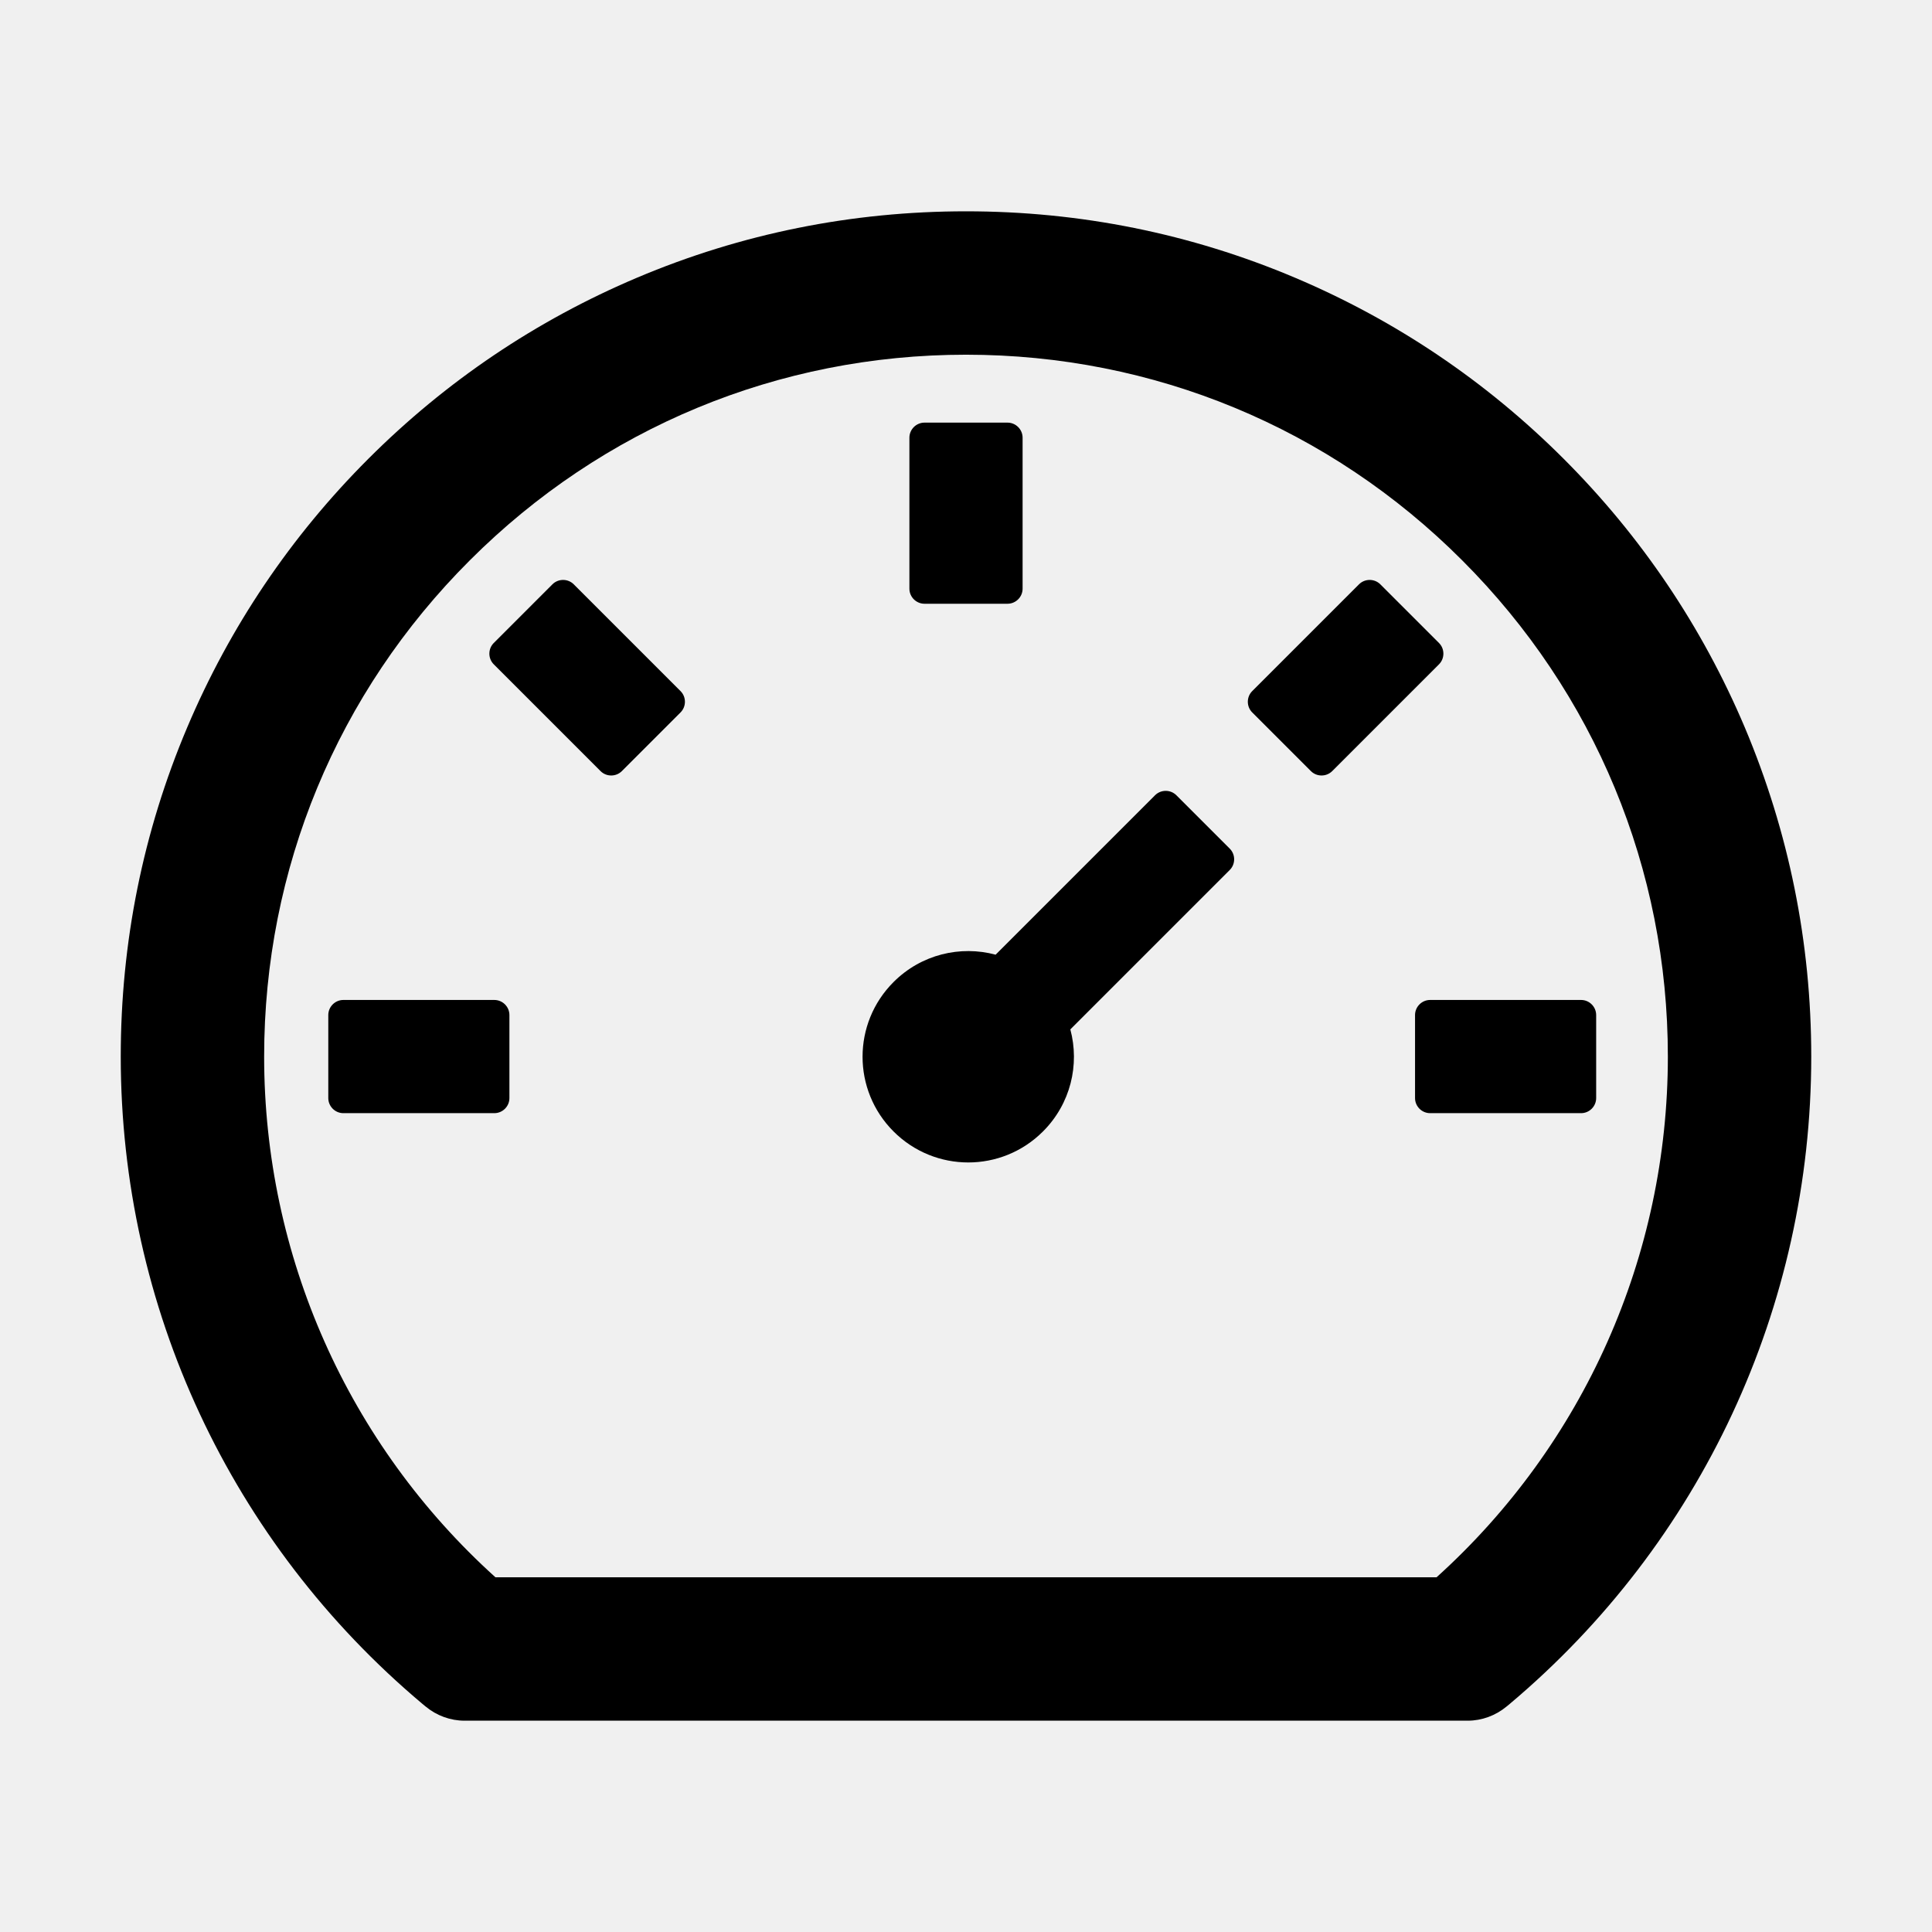
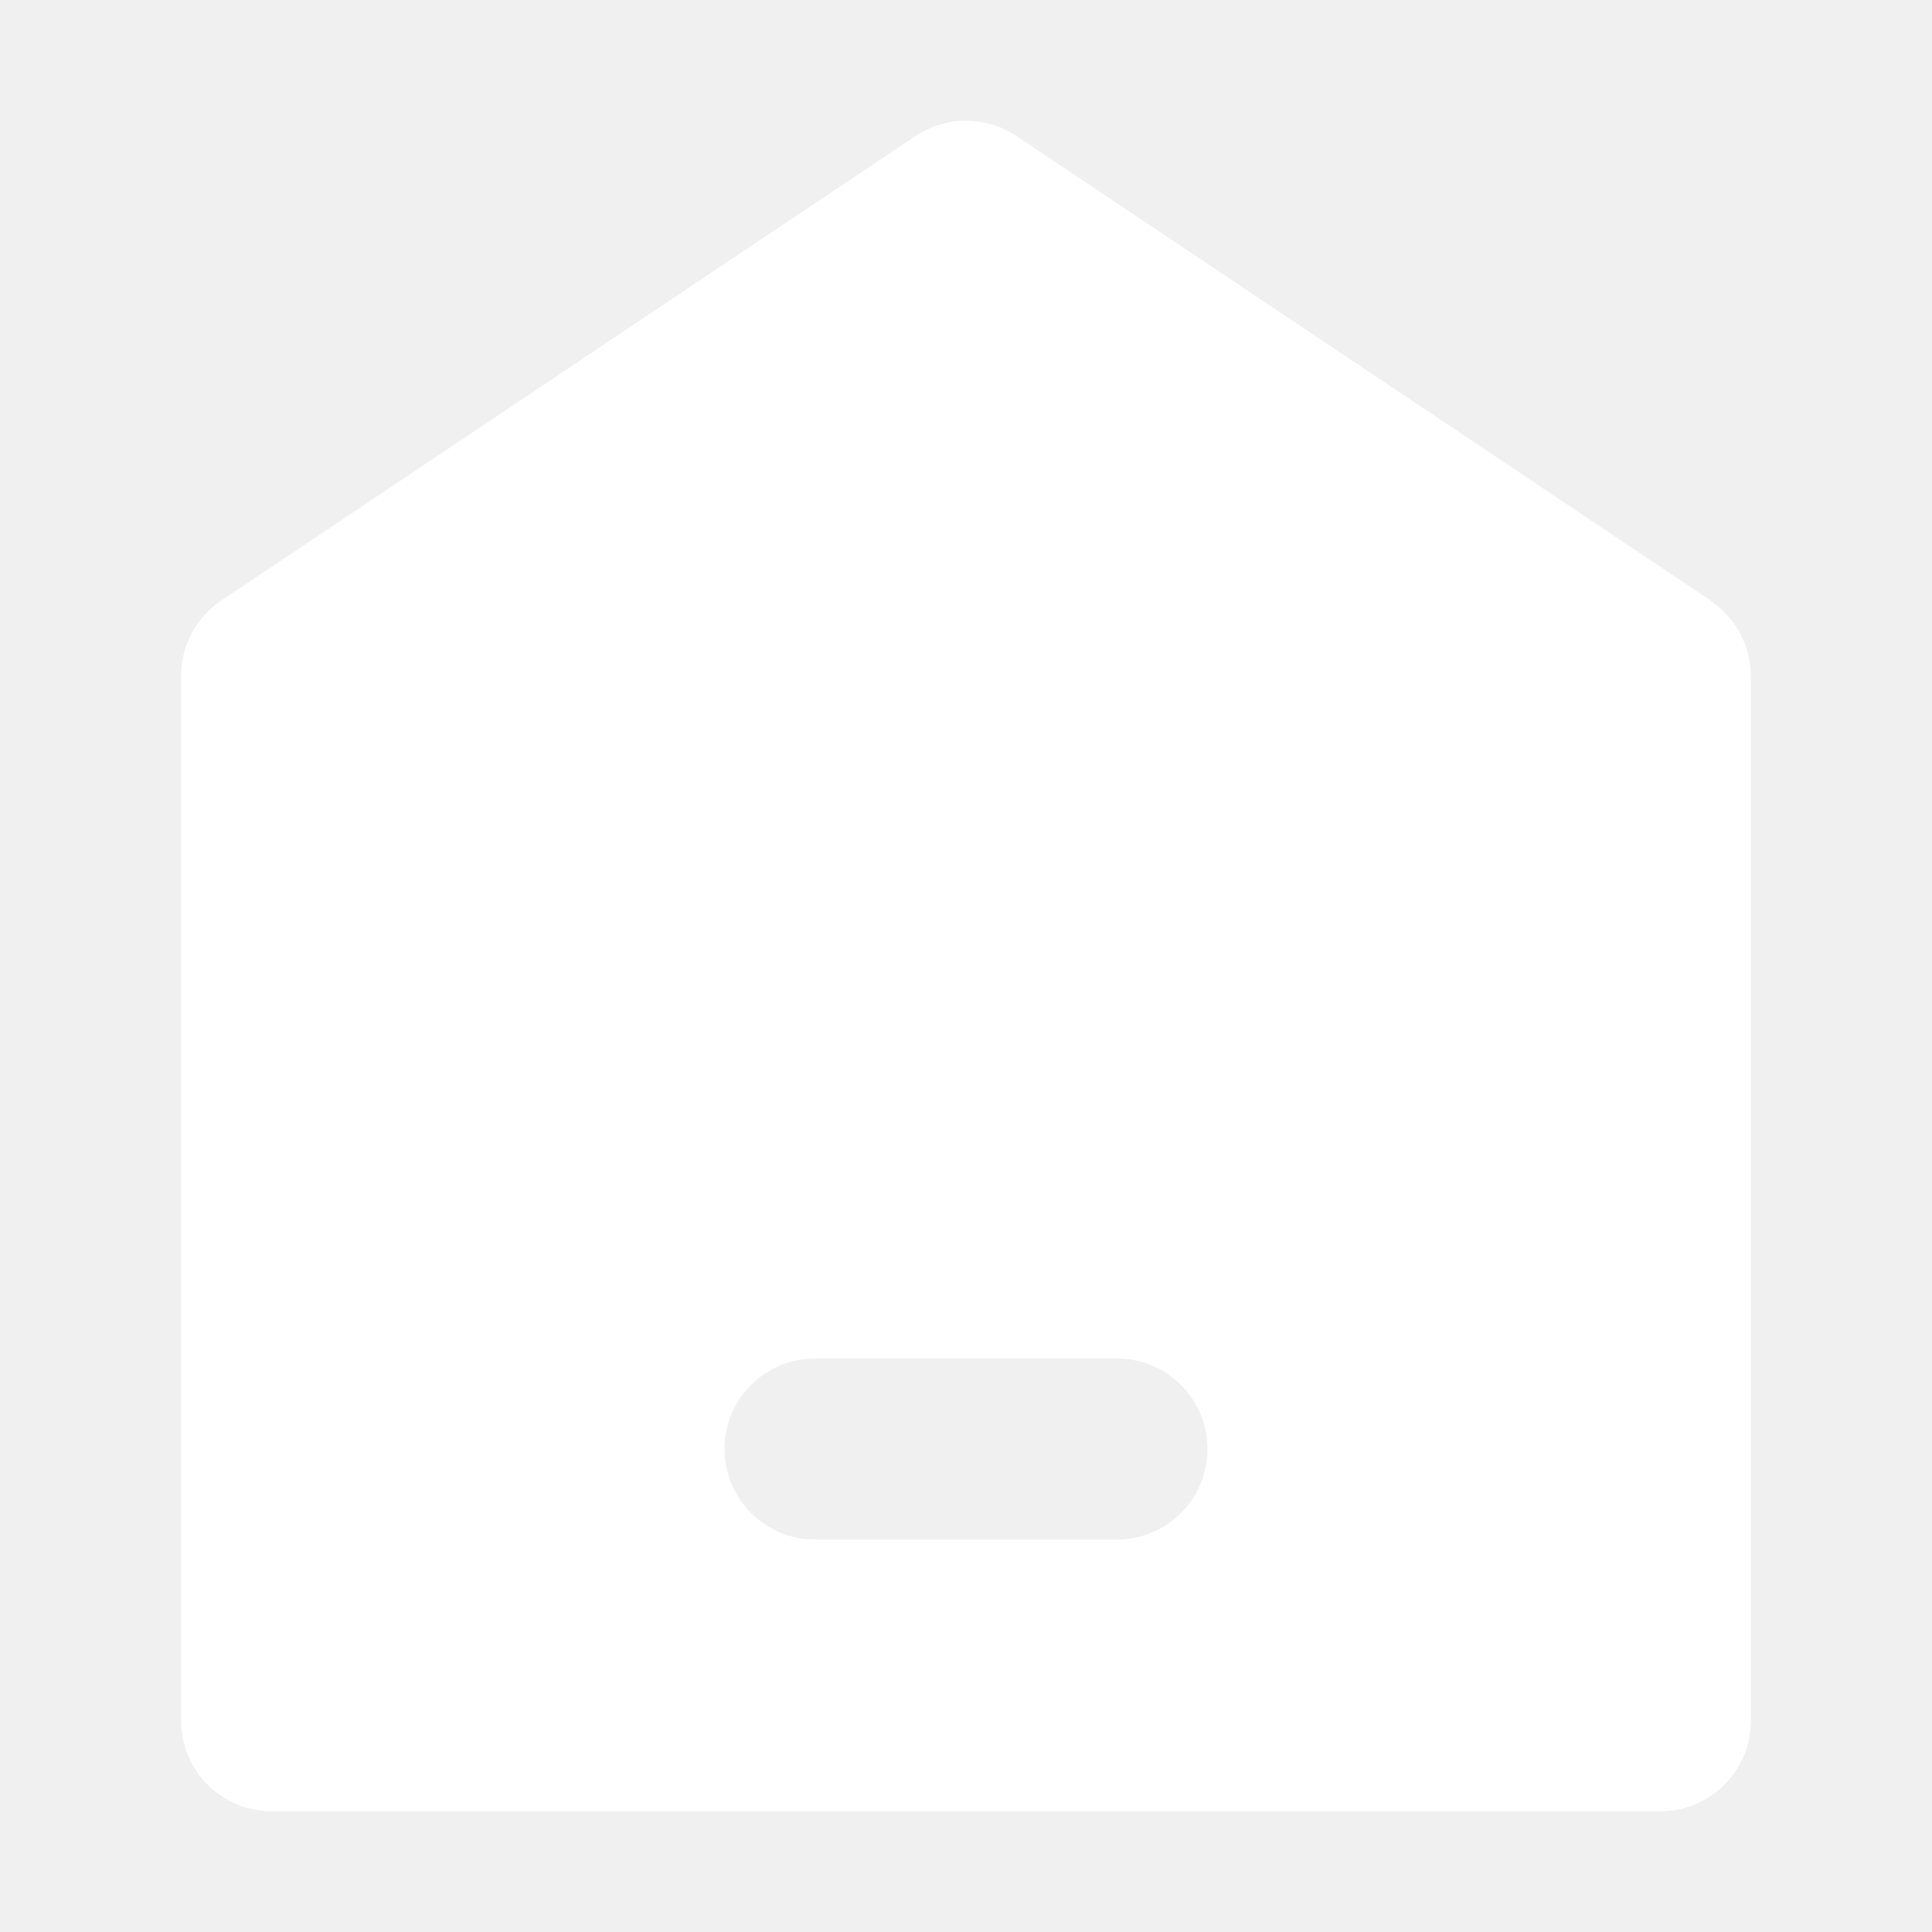
- <svg xmlns="http://www.w3.org/2000/svg" t="1651118937898" class="icon" viewBox="0 0 1024 1024" version="1.1" p-id="8601" width="200" height="200">
-   <path d="M924.8 385.6c-22.6-53.4-54.9-101.3-96-142.4-41.1-41.1-89-73.4-142.4-96C631.1 123.8 572.5 112 512 112s-119.1 11.8-174.4 35.2c-53.4 22.6-101.3 54.9-142.4 96-41.1 41.1-73.4 89-96 142.4C75.8 440.9 64 499.5 64 560c0 132.7 58.3 257.7 159.9 343.1l1.7 1.4c5.8 4.8 13.1 7.5 20.6 7.5h531.7c7.5 0 14.8-2.7 20.6-7.5l1.7-1.4C901.7 817.7 960 692.7 960 560c0-60.5-11.9-119.1-35.2-174.4zM761.4 836H262.6C184.5 765.5 140 665.6 140 560c0-99.4 38.7-192.8 109-263 70.3-70.3 163.7-109 263-109 99.4 0 192.8 38.7 263 109 70.3 70.3 109 163.7 109 263 0 105.6-44.5 205.5-122.6 276z" p-id="8602" />
-   <path d="M623.5 421.5c-3.1-3.1-8.2-3.1-11.3 0L527.7 506c-18.7-5-39.4-0.2-54.1 14.5-21.9 21.9-21.9 57.3 0 79.2 21.9 21.9 57.3 21.9 79.2 0 14.7-14.7 19.5-35.4 14.5-54.1l84.5-84.5c3.1-3.1 3.1-8.2 0-11.3l-28.3-28.3zM490 320h44c4.4 0 8-3.6 8-8v-80c0-4.4-3.6-8-8-8h-44c-4.4 0-8 3.6-8 8v80c0 4.4 3.6 8 8 8zM750 538v44c0 4.4 3.6 8 8 8h80c4.4 0 8-3.6 8-8v-44c0-4.4-3.6-8-8-8h-80c-4.4 0-8 3.6-8 8zM762.7 340.8l-31.1-31.1c-3.1-3.1-8.2-3.1-11.3 0l-56.6 56.6c-3.1 3.1-3.1 8.2 0 11.3l31.1 31.1c3.1 3.1 8.2 3.1 11.3 0l56.6-56.6c3.1-3.1 3.1-8.2 0-11.3zM304.1 309.7c-3.1-3.1-8.2-3.1-11.3 0l-31.1 31.1c-3.1 3.1-3.1 8.2 0 11.3l56.6 56.6c3.1 3.1 8.2 3.1 11.3 0l31.1-31.1c3.1-3.1 3.1-8.2 0-11.3l-56.6-56.6zM262 530h-80c-4.4 0-8 3.6-8 8v44c0 4.4 3.6 8 8 8h80c4.4 0 8-3.6 8-8v-44c0-4.4-3.6-8-8-8z" p-id="8603" />
+ <svg xmlns="http://www.w3.org/2000/svg" t="1724738530573" class="icon" viewBox="0 0 1024 1024" version="1.1" p-id="1454" width="200" height="200">
+   <path d="M906.688 318.272l-368-246.208a48.192 48.192 0 0 0-53.376 0l-368 246.208A48 48 0 0 0 96 358.4v553.6a48 48 0 0 0 48 48h736a48 48 0 0 0 48-48V358.4a48 48 0 0 0-21.312-39.872M592 816h-160a48 48 0 0 1 0-96h160a48 48 0 0 1 0 96" fill="#ffffff" p-id="1455" />
</svg>
